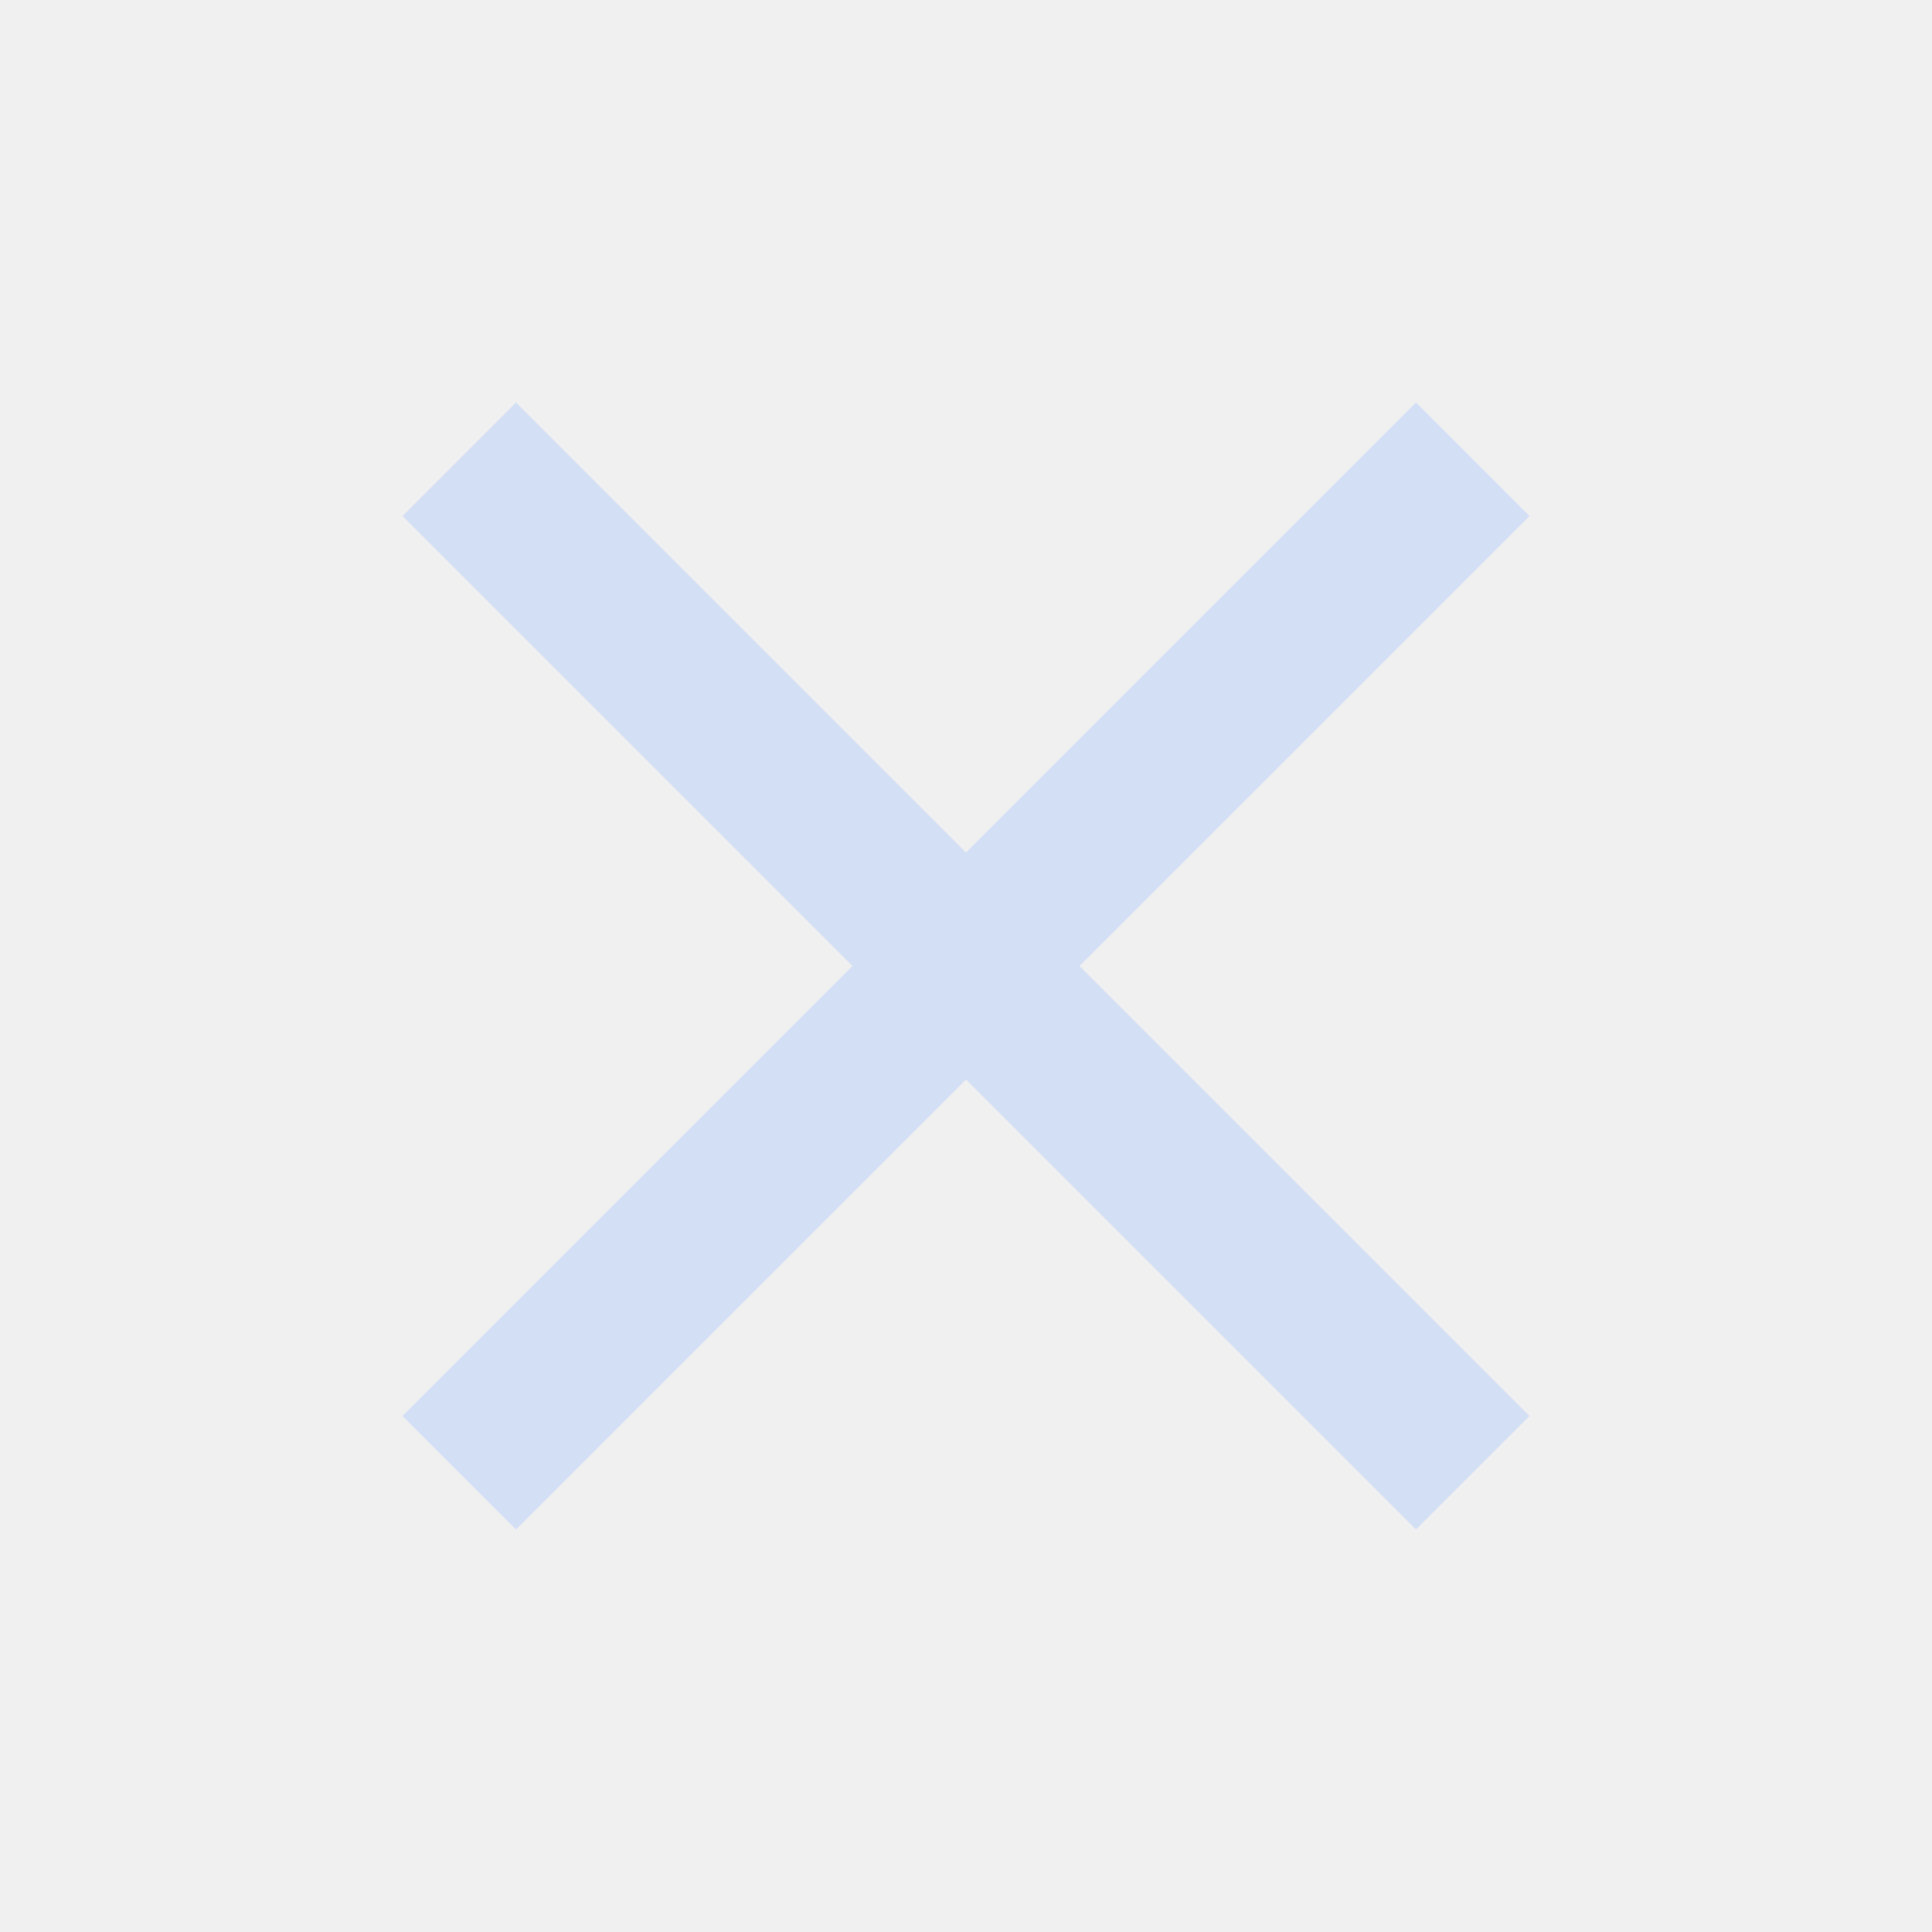
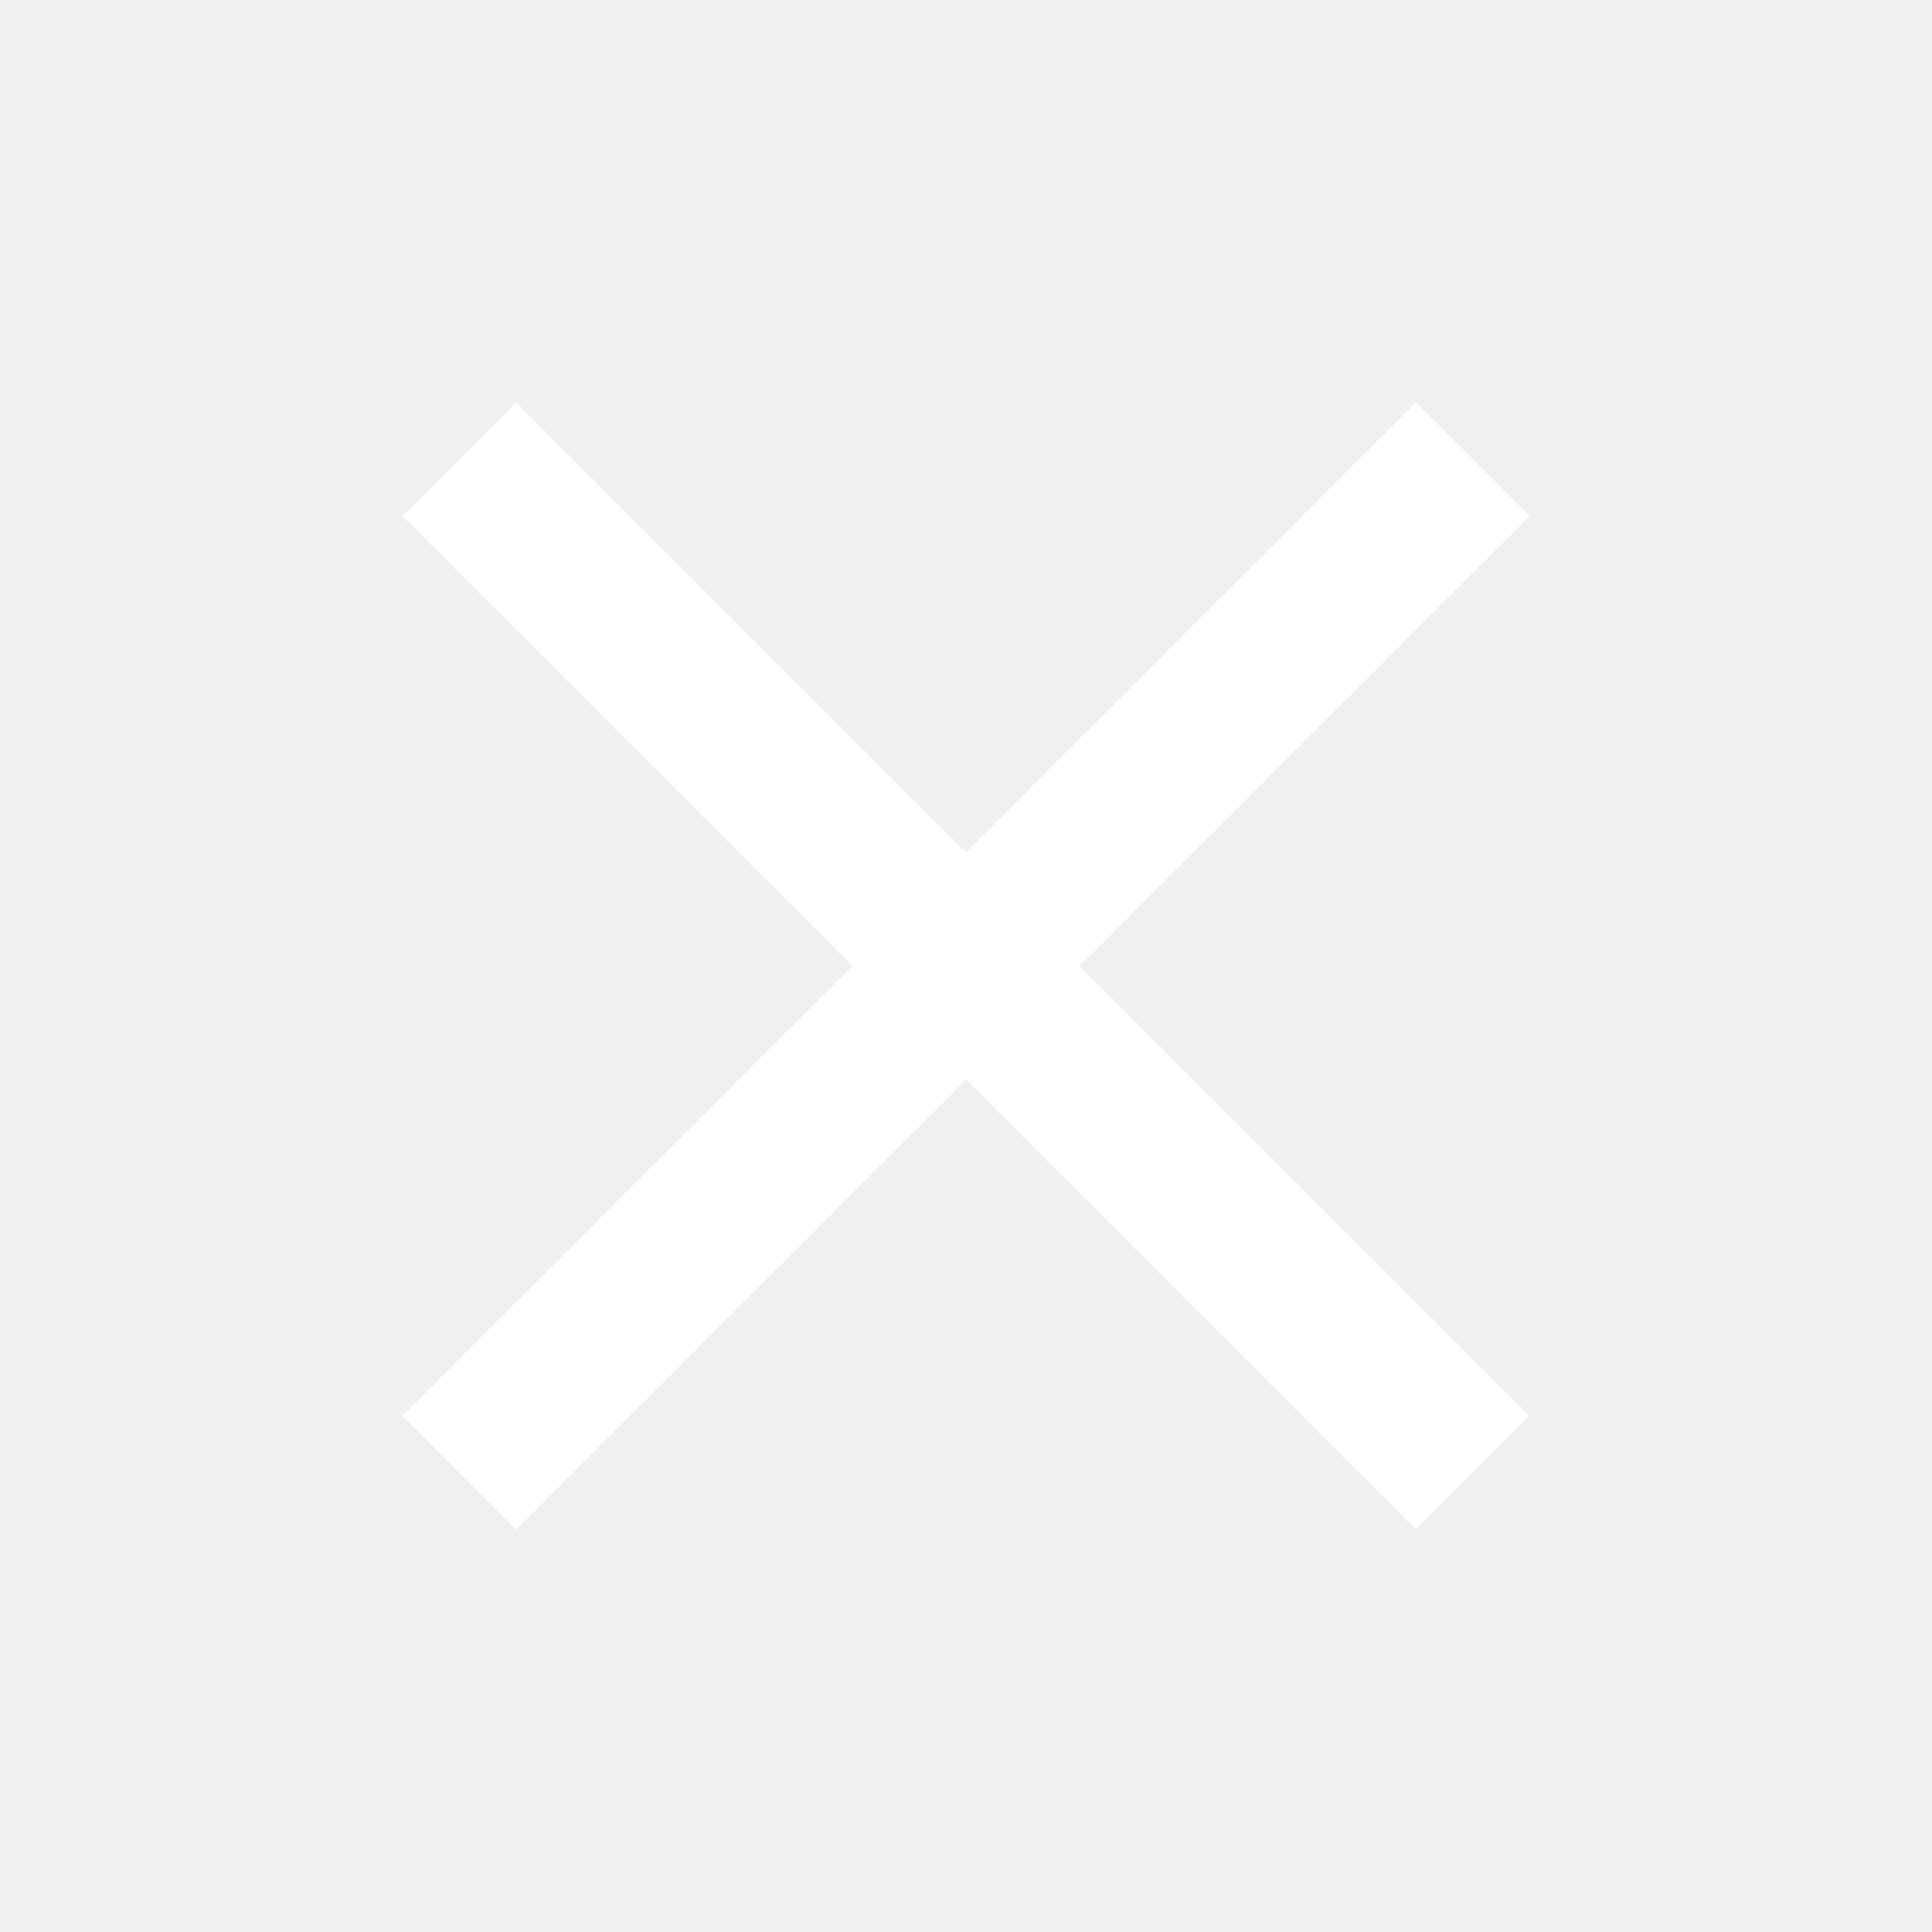
- <svg xmlns="http://www.w3.org/2000/svg" fill="#D3DFF4" height="24" viewBox="0 0 24 24" width="24">
+ <svg xmlns="http://www.w3.org/2000/svg" fill="#ffffff" height="24" viewBox="0 0 24 24" width="24">
  <path d="M19 6.41L17.59 5 12 10.59 6.41 5 5 6.41 10.59 12 5 17.59 6.41 19 12 13.41 17.59 19 19 17.59 13.41 12z" />
  <path d="M0 0h24v24H0z" fill="none" />
</svg>
